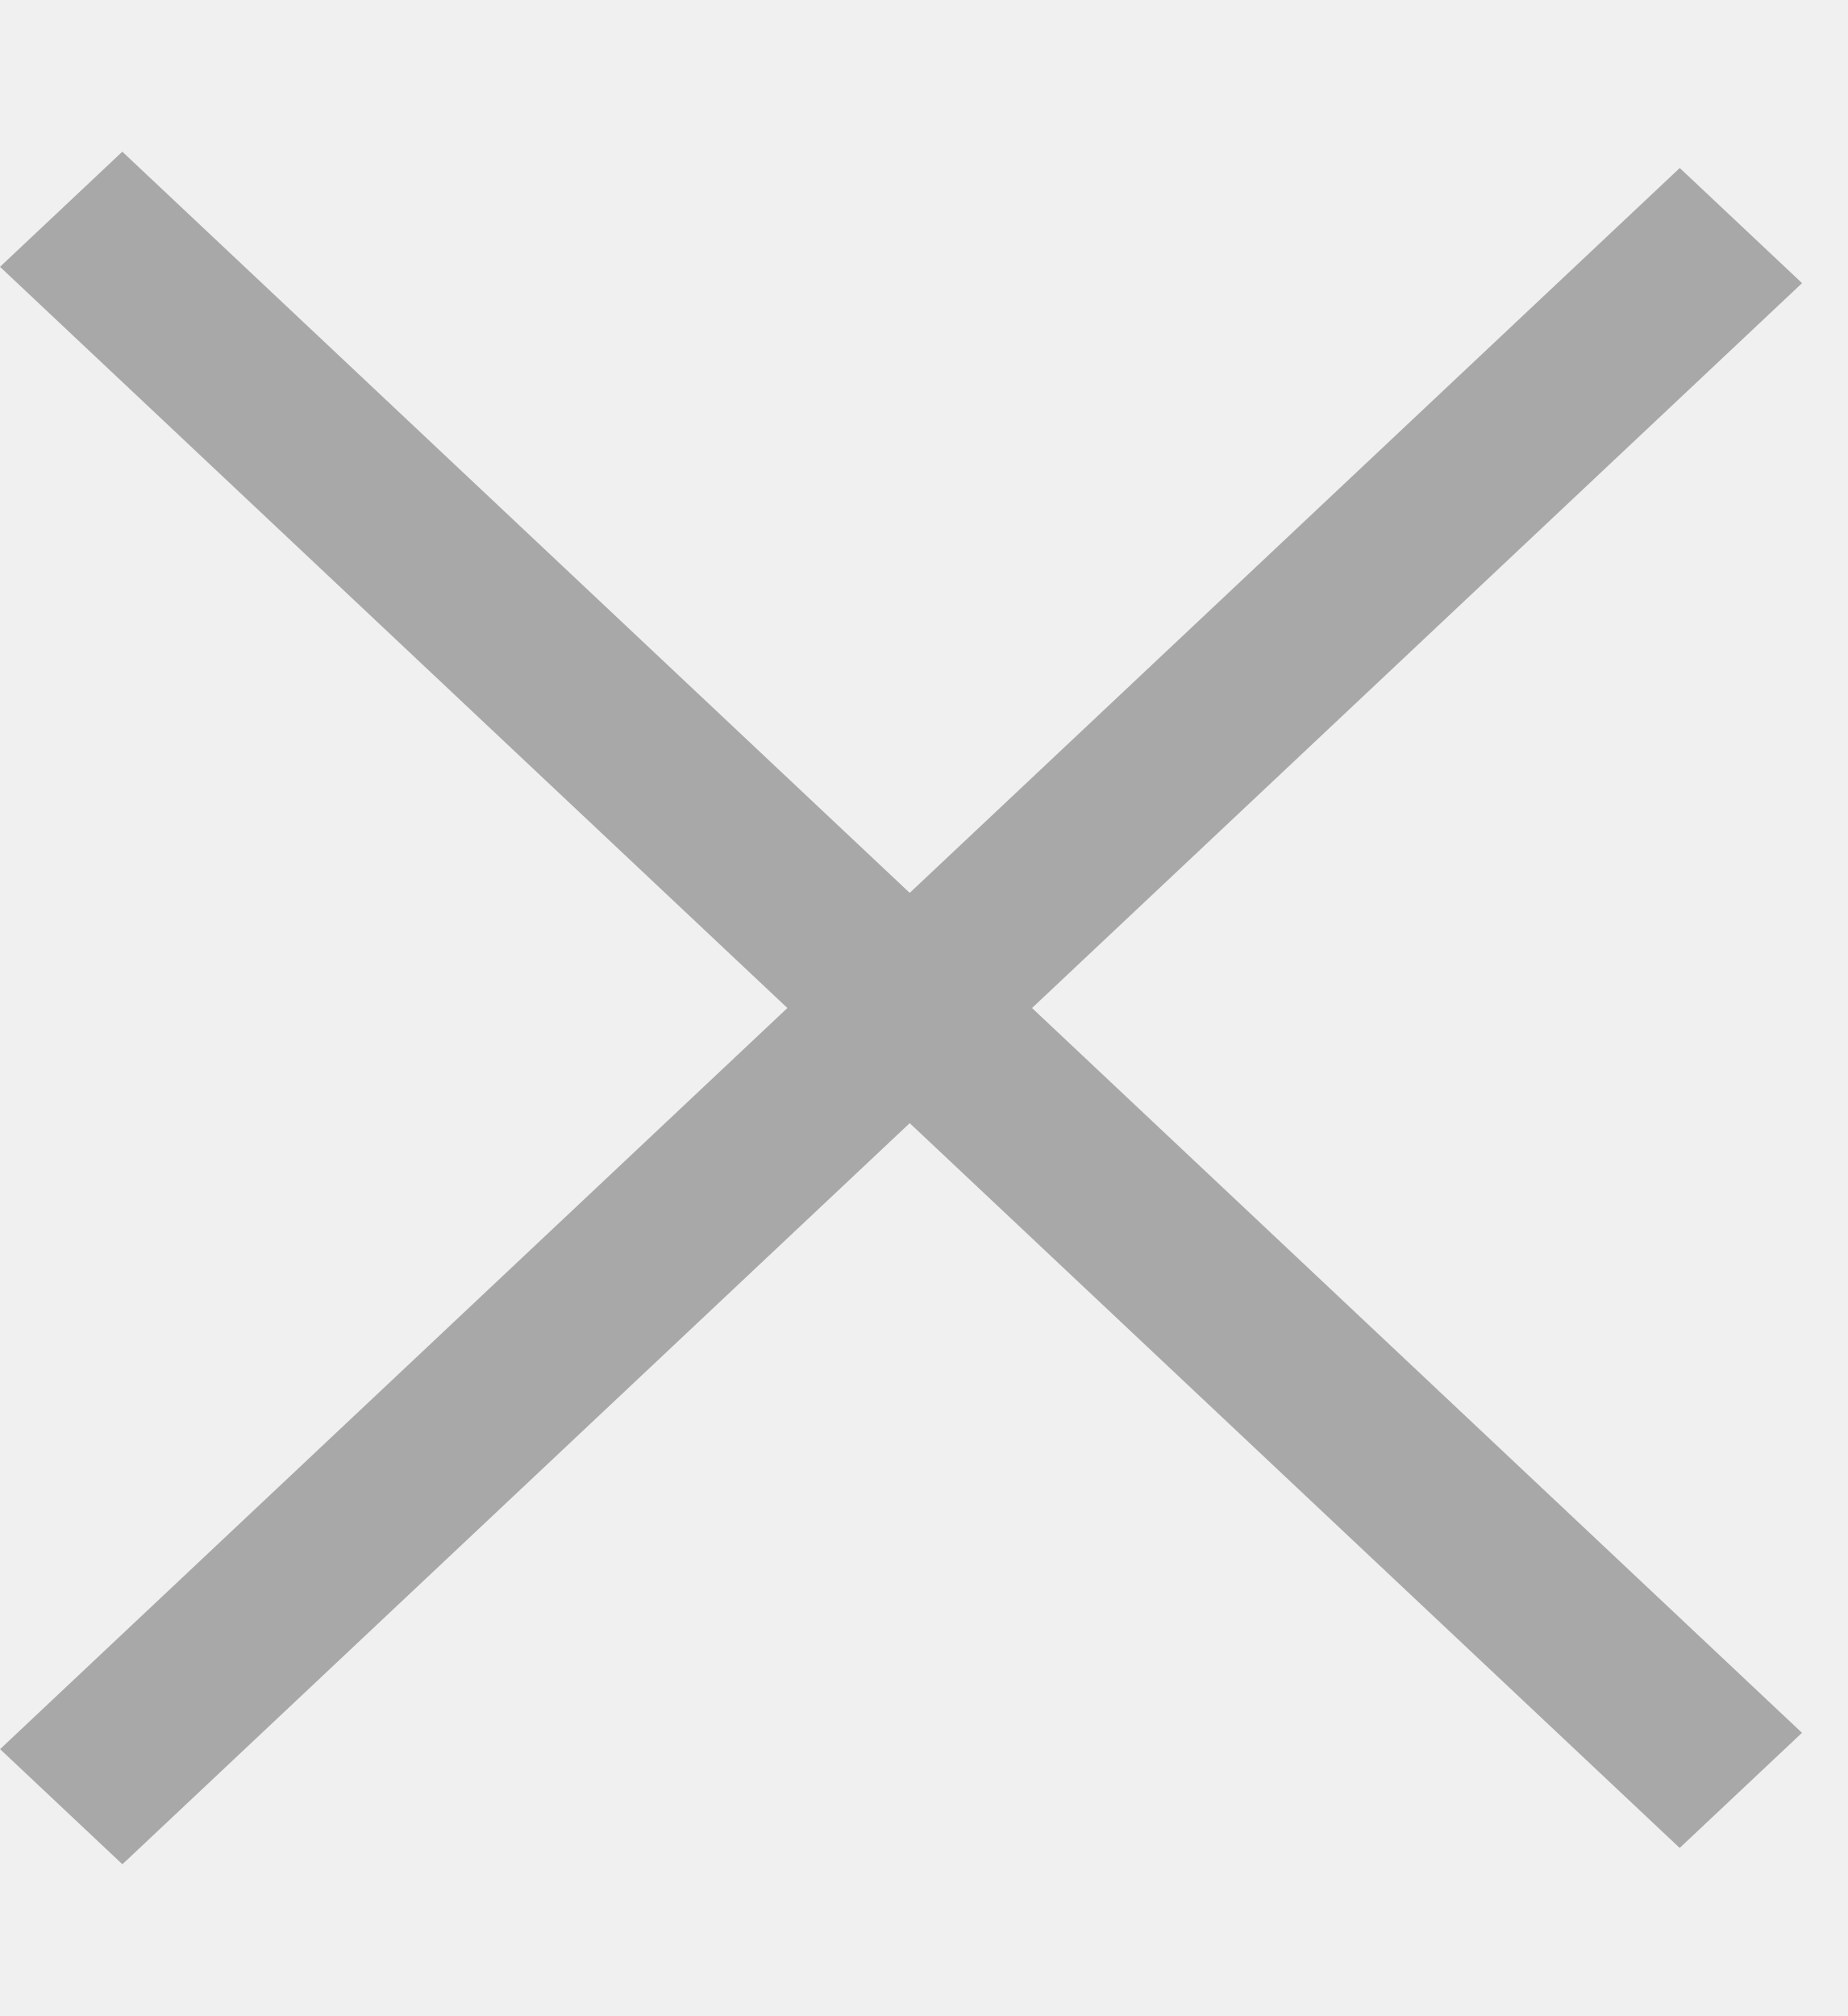
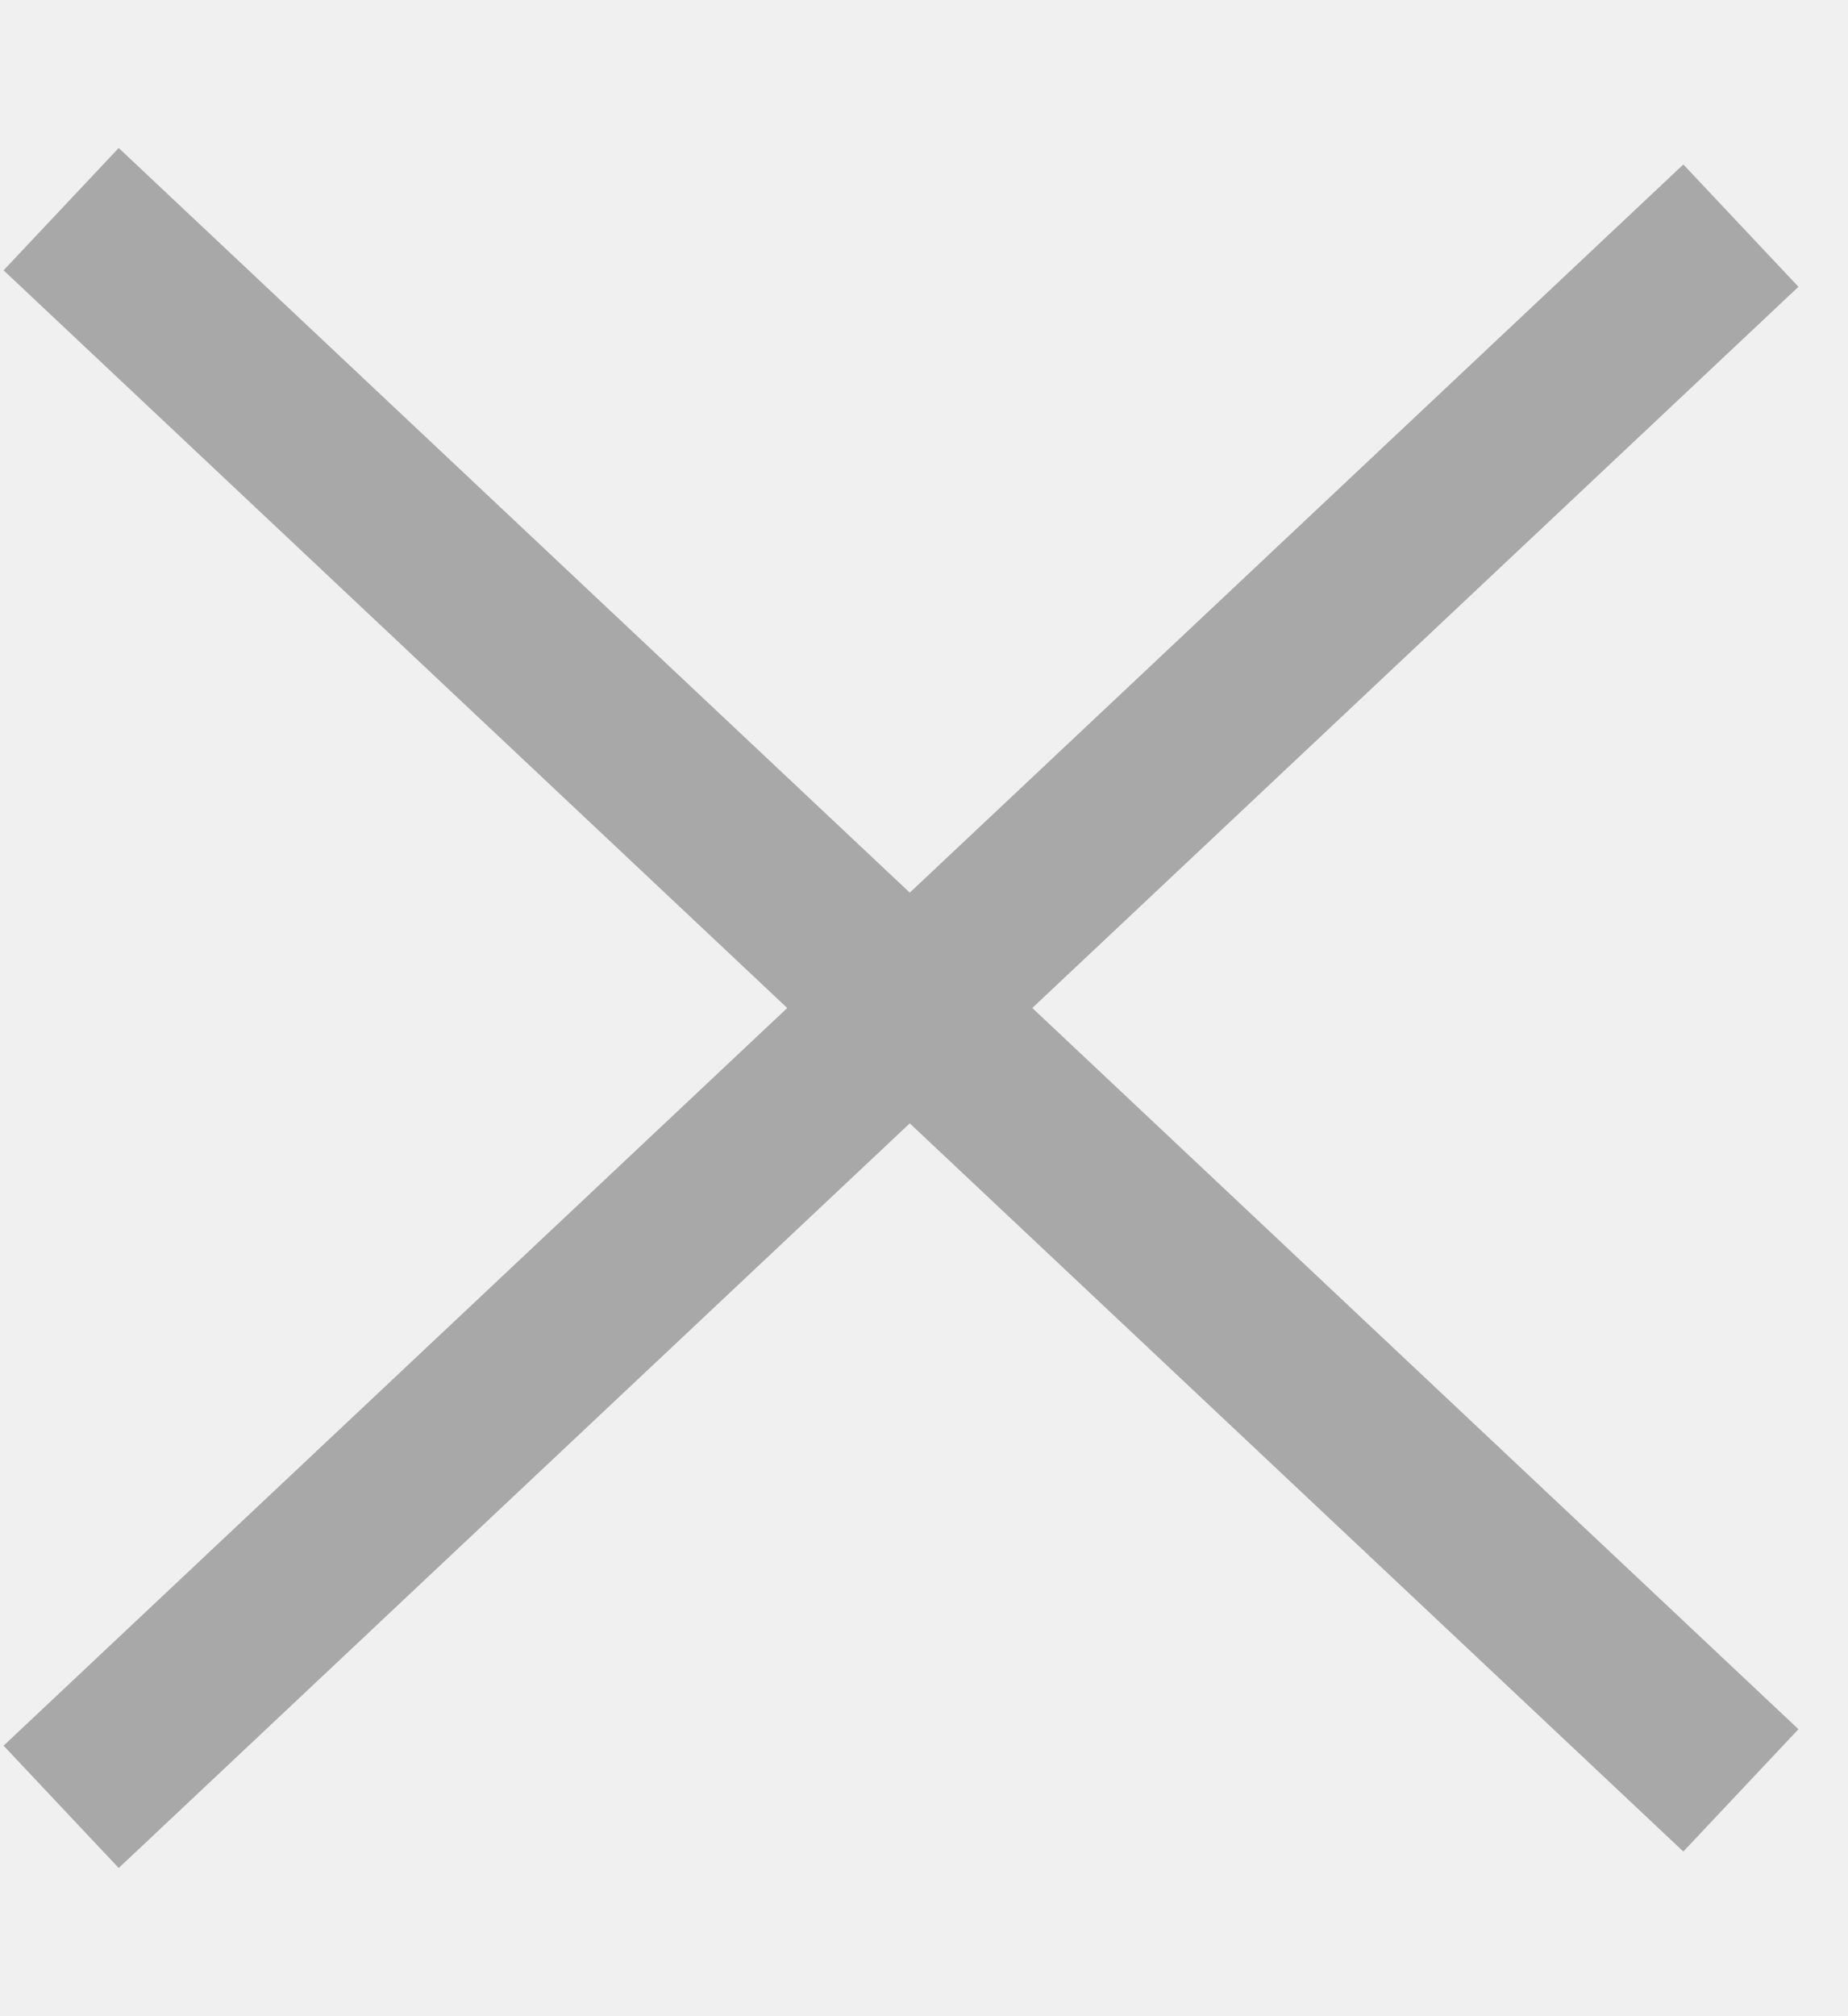
<svg xmlns="http://www.w3.org/2000/svg" width="11" height="12" viewBox="0 0 11 12" fill="none">
-   <g opacity="0.3">
-     <line y1="-0.5" x2="13.732" y2="-0.5" transform="matrix(0.728193 0.685373 -0.728193 0.685373 0 1.58823)" stroke="black" />
-     <line y1="-0.5" x2="13.732" y2="-0.5" transform="matrix(-0.728193 0.685373 -0.728192 -0.685373 10 1)" stroke="black" />
+   <g clip-path="url(#clip0_277_164)">
+     <g opacity="0.3">
+       <path d="M0.364 1.245L10.364 10.657" stroke="black" />
+       <path d="M10.364 1.343L0.364 10.755" stroke="black" />
+     </g>
  </g>
+   <defs>
+     <clipPath id="clip0_277_164">
+       <rect width="11" height="12" fill="white" />
+     </clipPath>
+   </defs>
</svg>
